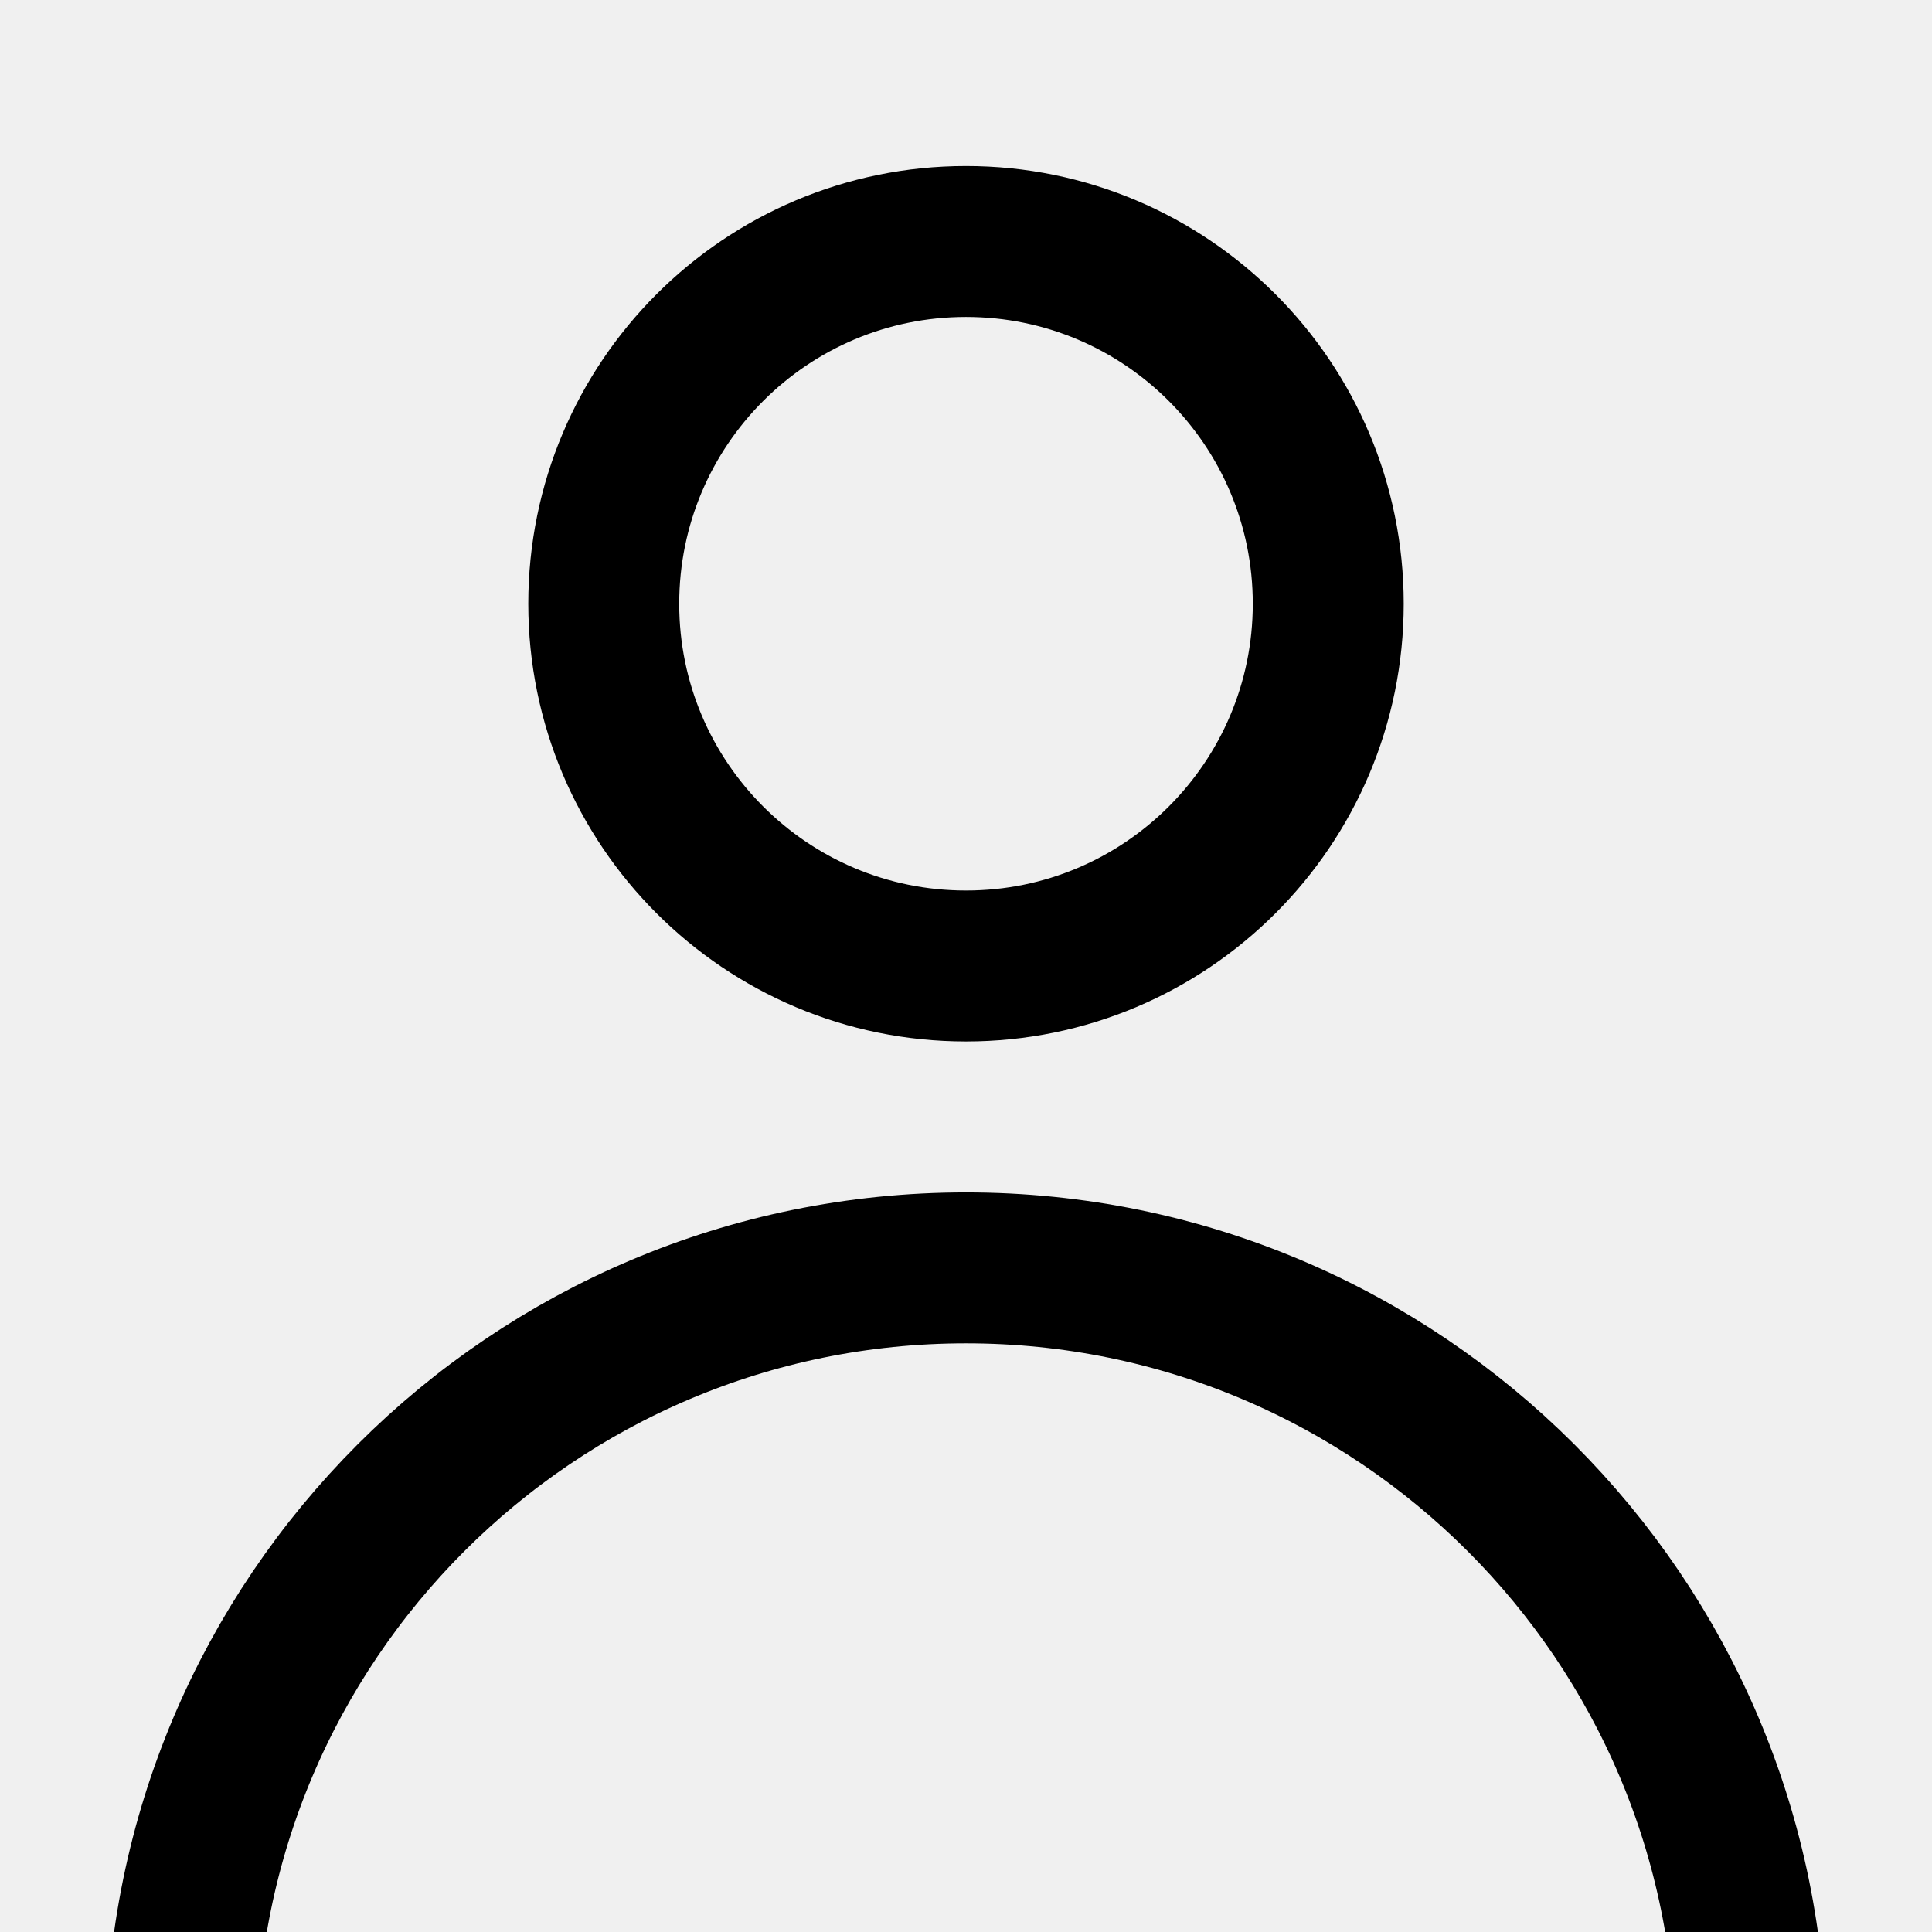
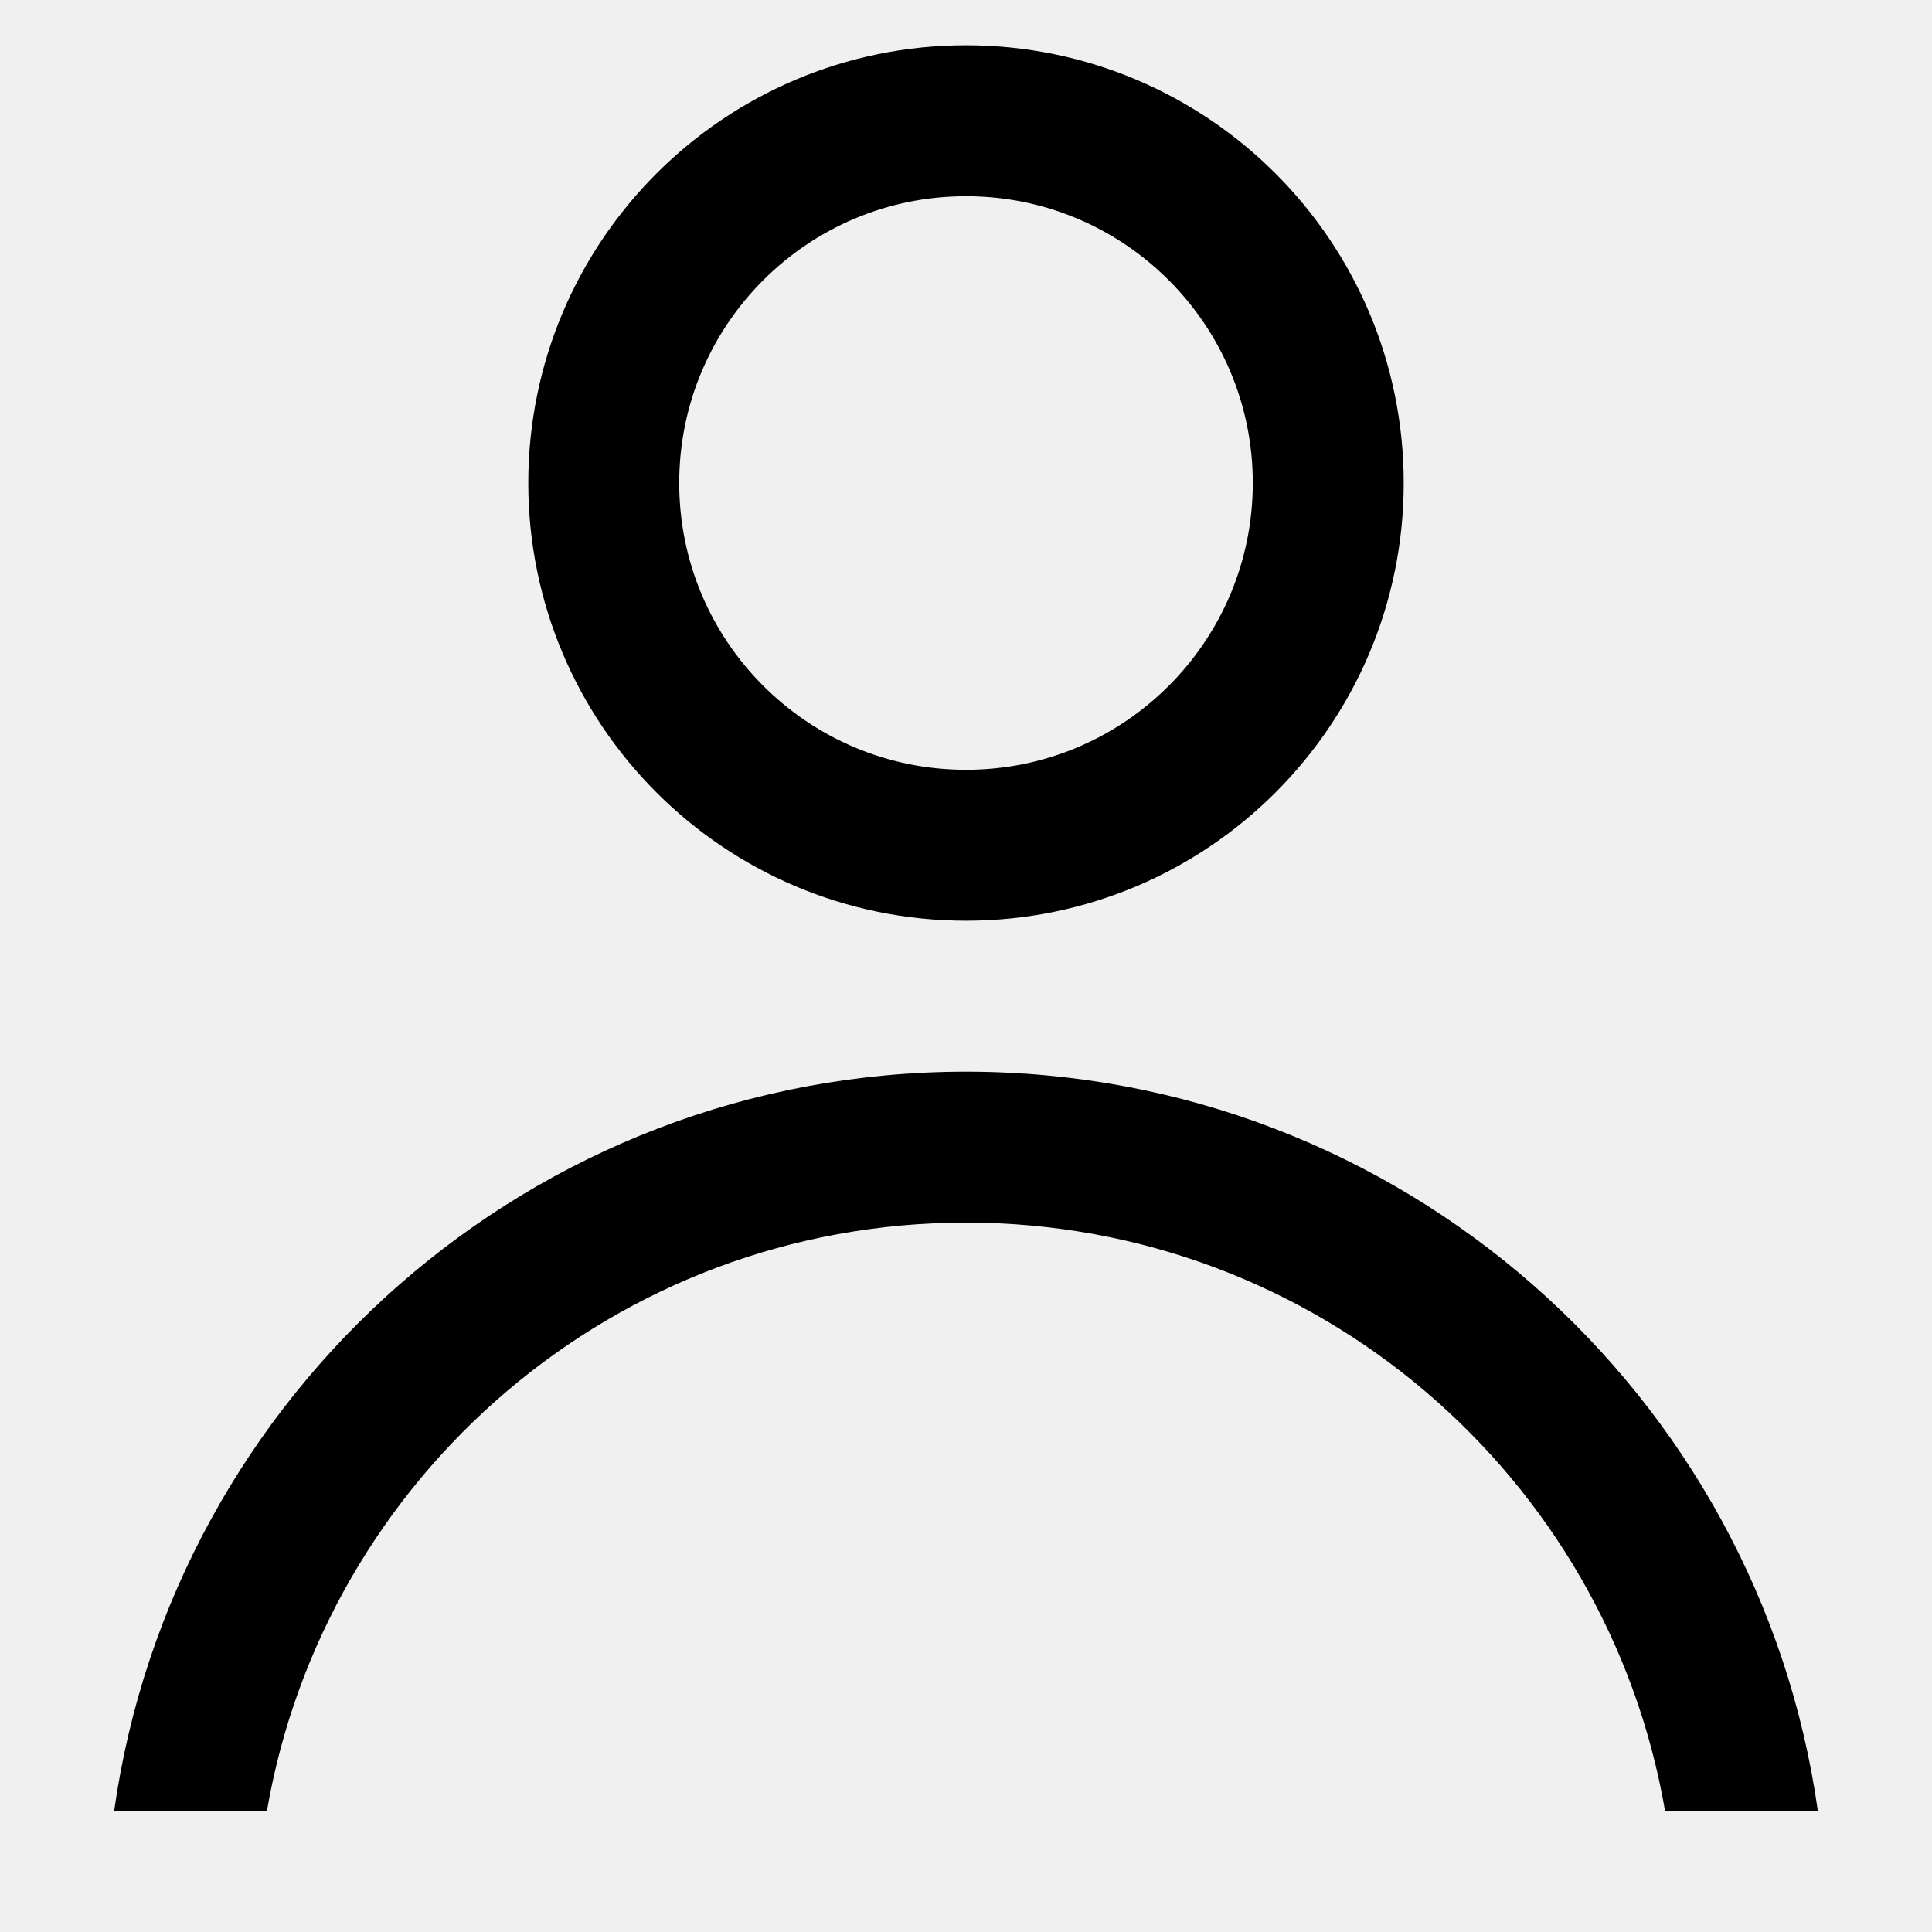
<svg xmlns="http://www.w3.org/2000/svg" width="64" height="64" viewBox="0 0 64 64" fill="none">
-   <g clip-path="url(#clip0_2239_69)">
-     <path d="M32 32C38.627 32 44 26.627 44 20C44 13.373 38.627 8 32 8C25.373 8 20 13.373 20 20C20 26.627 25.373 32 32 32Z" stroke="black" stroke-width="5" />
-     <path d="M32 94C46.359 94 58 82.359 58 68C58 53.641 46.359 42 32 42C17.641 42 6 53.641 6 68C6 82.359 17.641 94 32 94Z" stroke="black" stroke-width="5" />
+   <g clip-path="url(#clip0_2293_229)">
+     <path d="M32 28C38.627 28 44 22.627 44 16C44 9.373 38.627 4 32 4C25.373 4 20 9.373 20 16C20 22.627 25.373 28 32 28Z" stroke="black" stroke-width="5" />
+     <path d="M60.5 64C60.5 79.74 47.74 92.5 32 92.5C16.26 92.5 3.5 79.74 3.5 64H8.5C8.5 76.979 19.021 87.5 32 87.5C44.979 87.5 55.5 76.979 55.5 64H60.5ZM32 35.5C46.382 35.5 58.275 46.154 60.22 60H55.159C53.26 48.927 43.615 40.5 32 40.5C20.385 40.5 10.74 48.927 8.841 60H3.78C5.725 46.154 17.618 35.5 32 35.5Z" fill="black" />
  </g>
  <defs>
-     <clipPath id="clip0_2239_69">
+     <clipPath id="clip0_2293_229">
      <rect width="64" height="64" fill="white" />
    </clipPath>
  </defs>
</svg>
